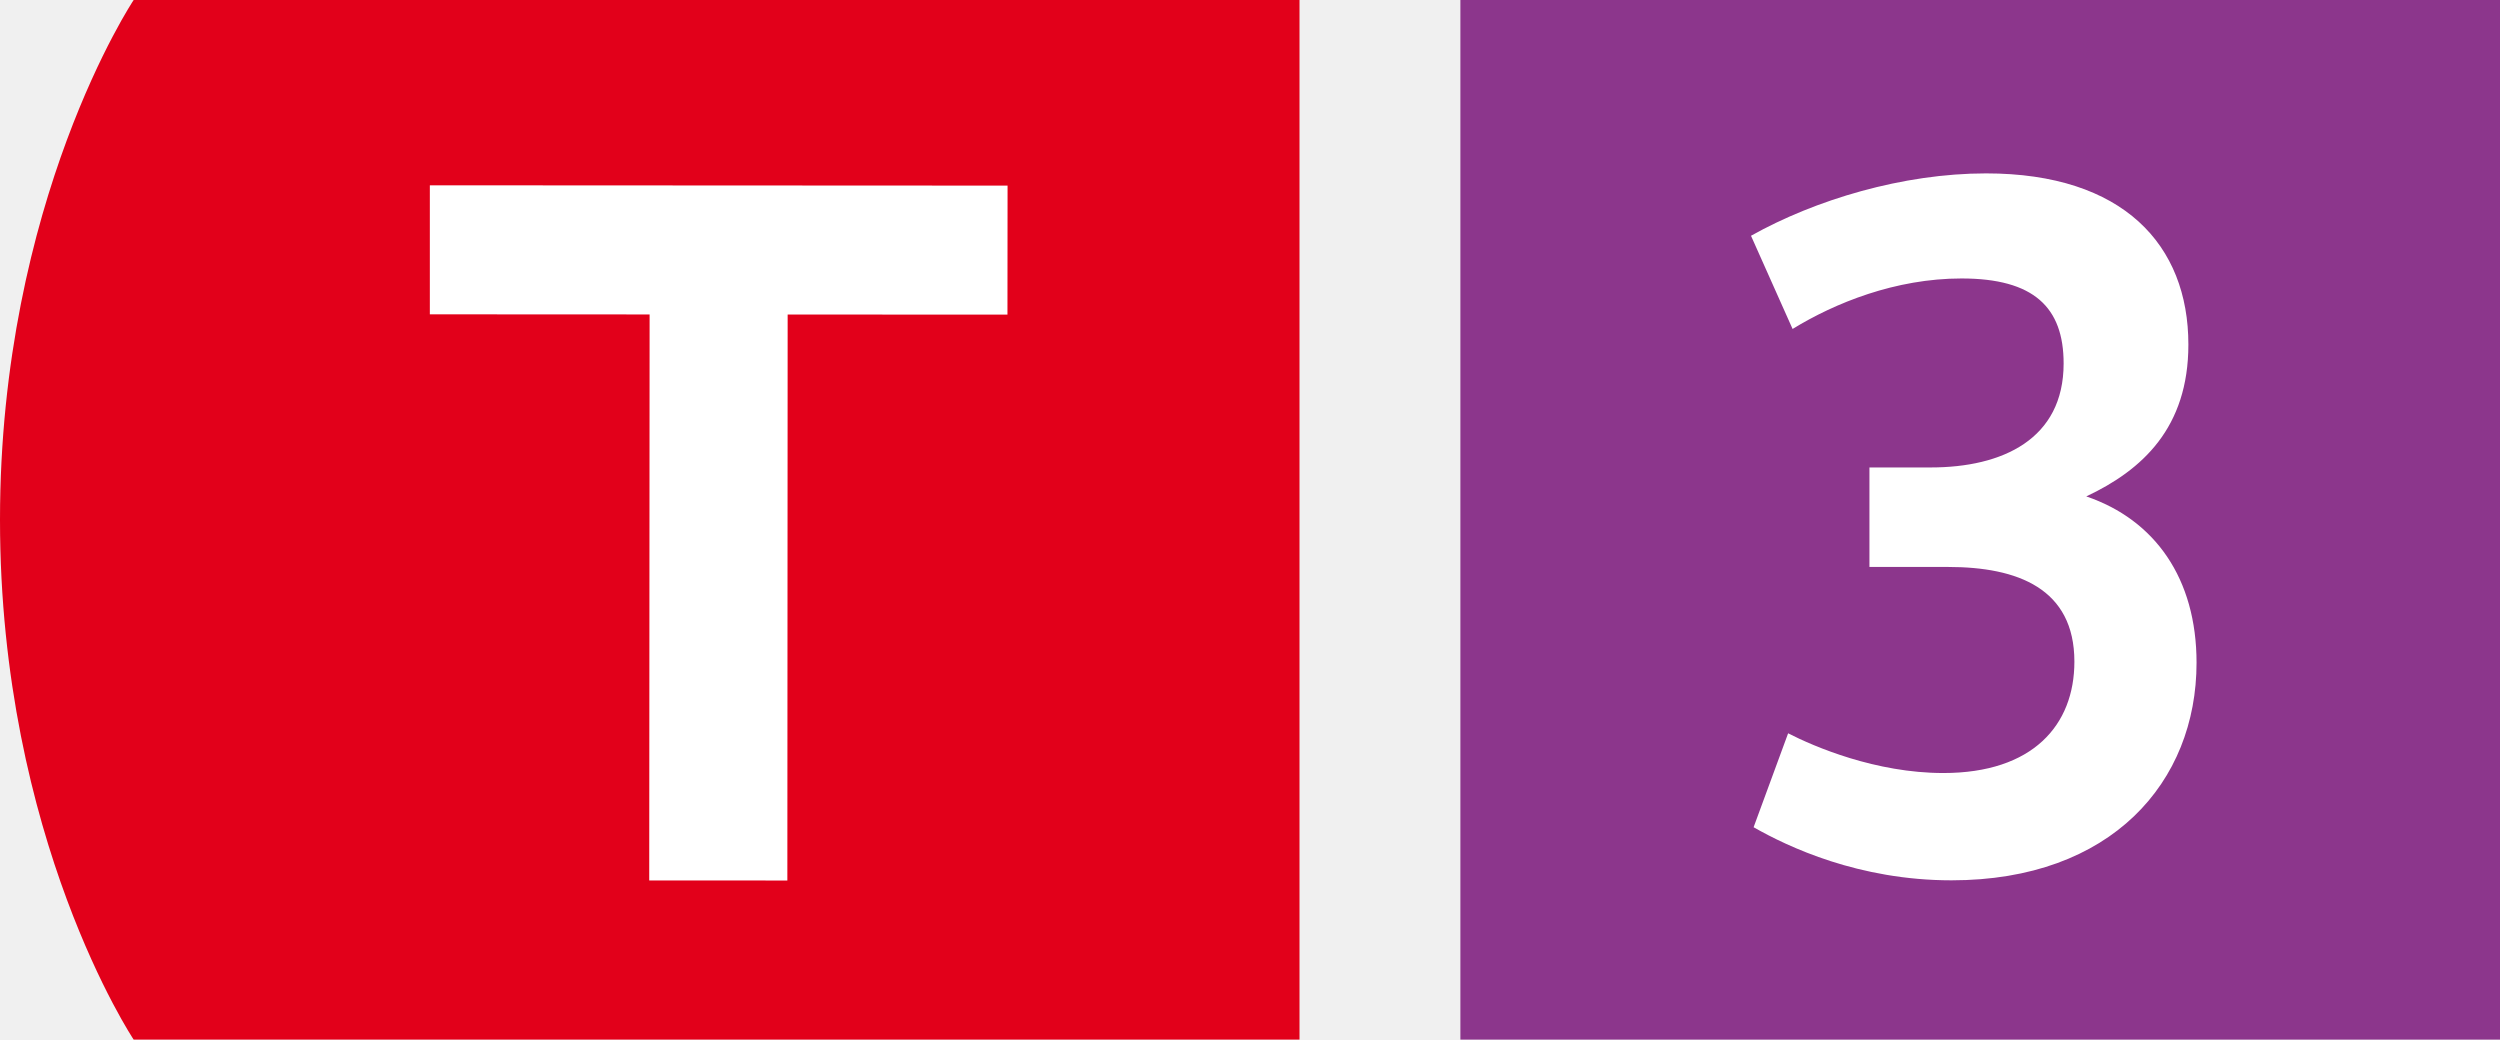
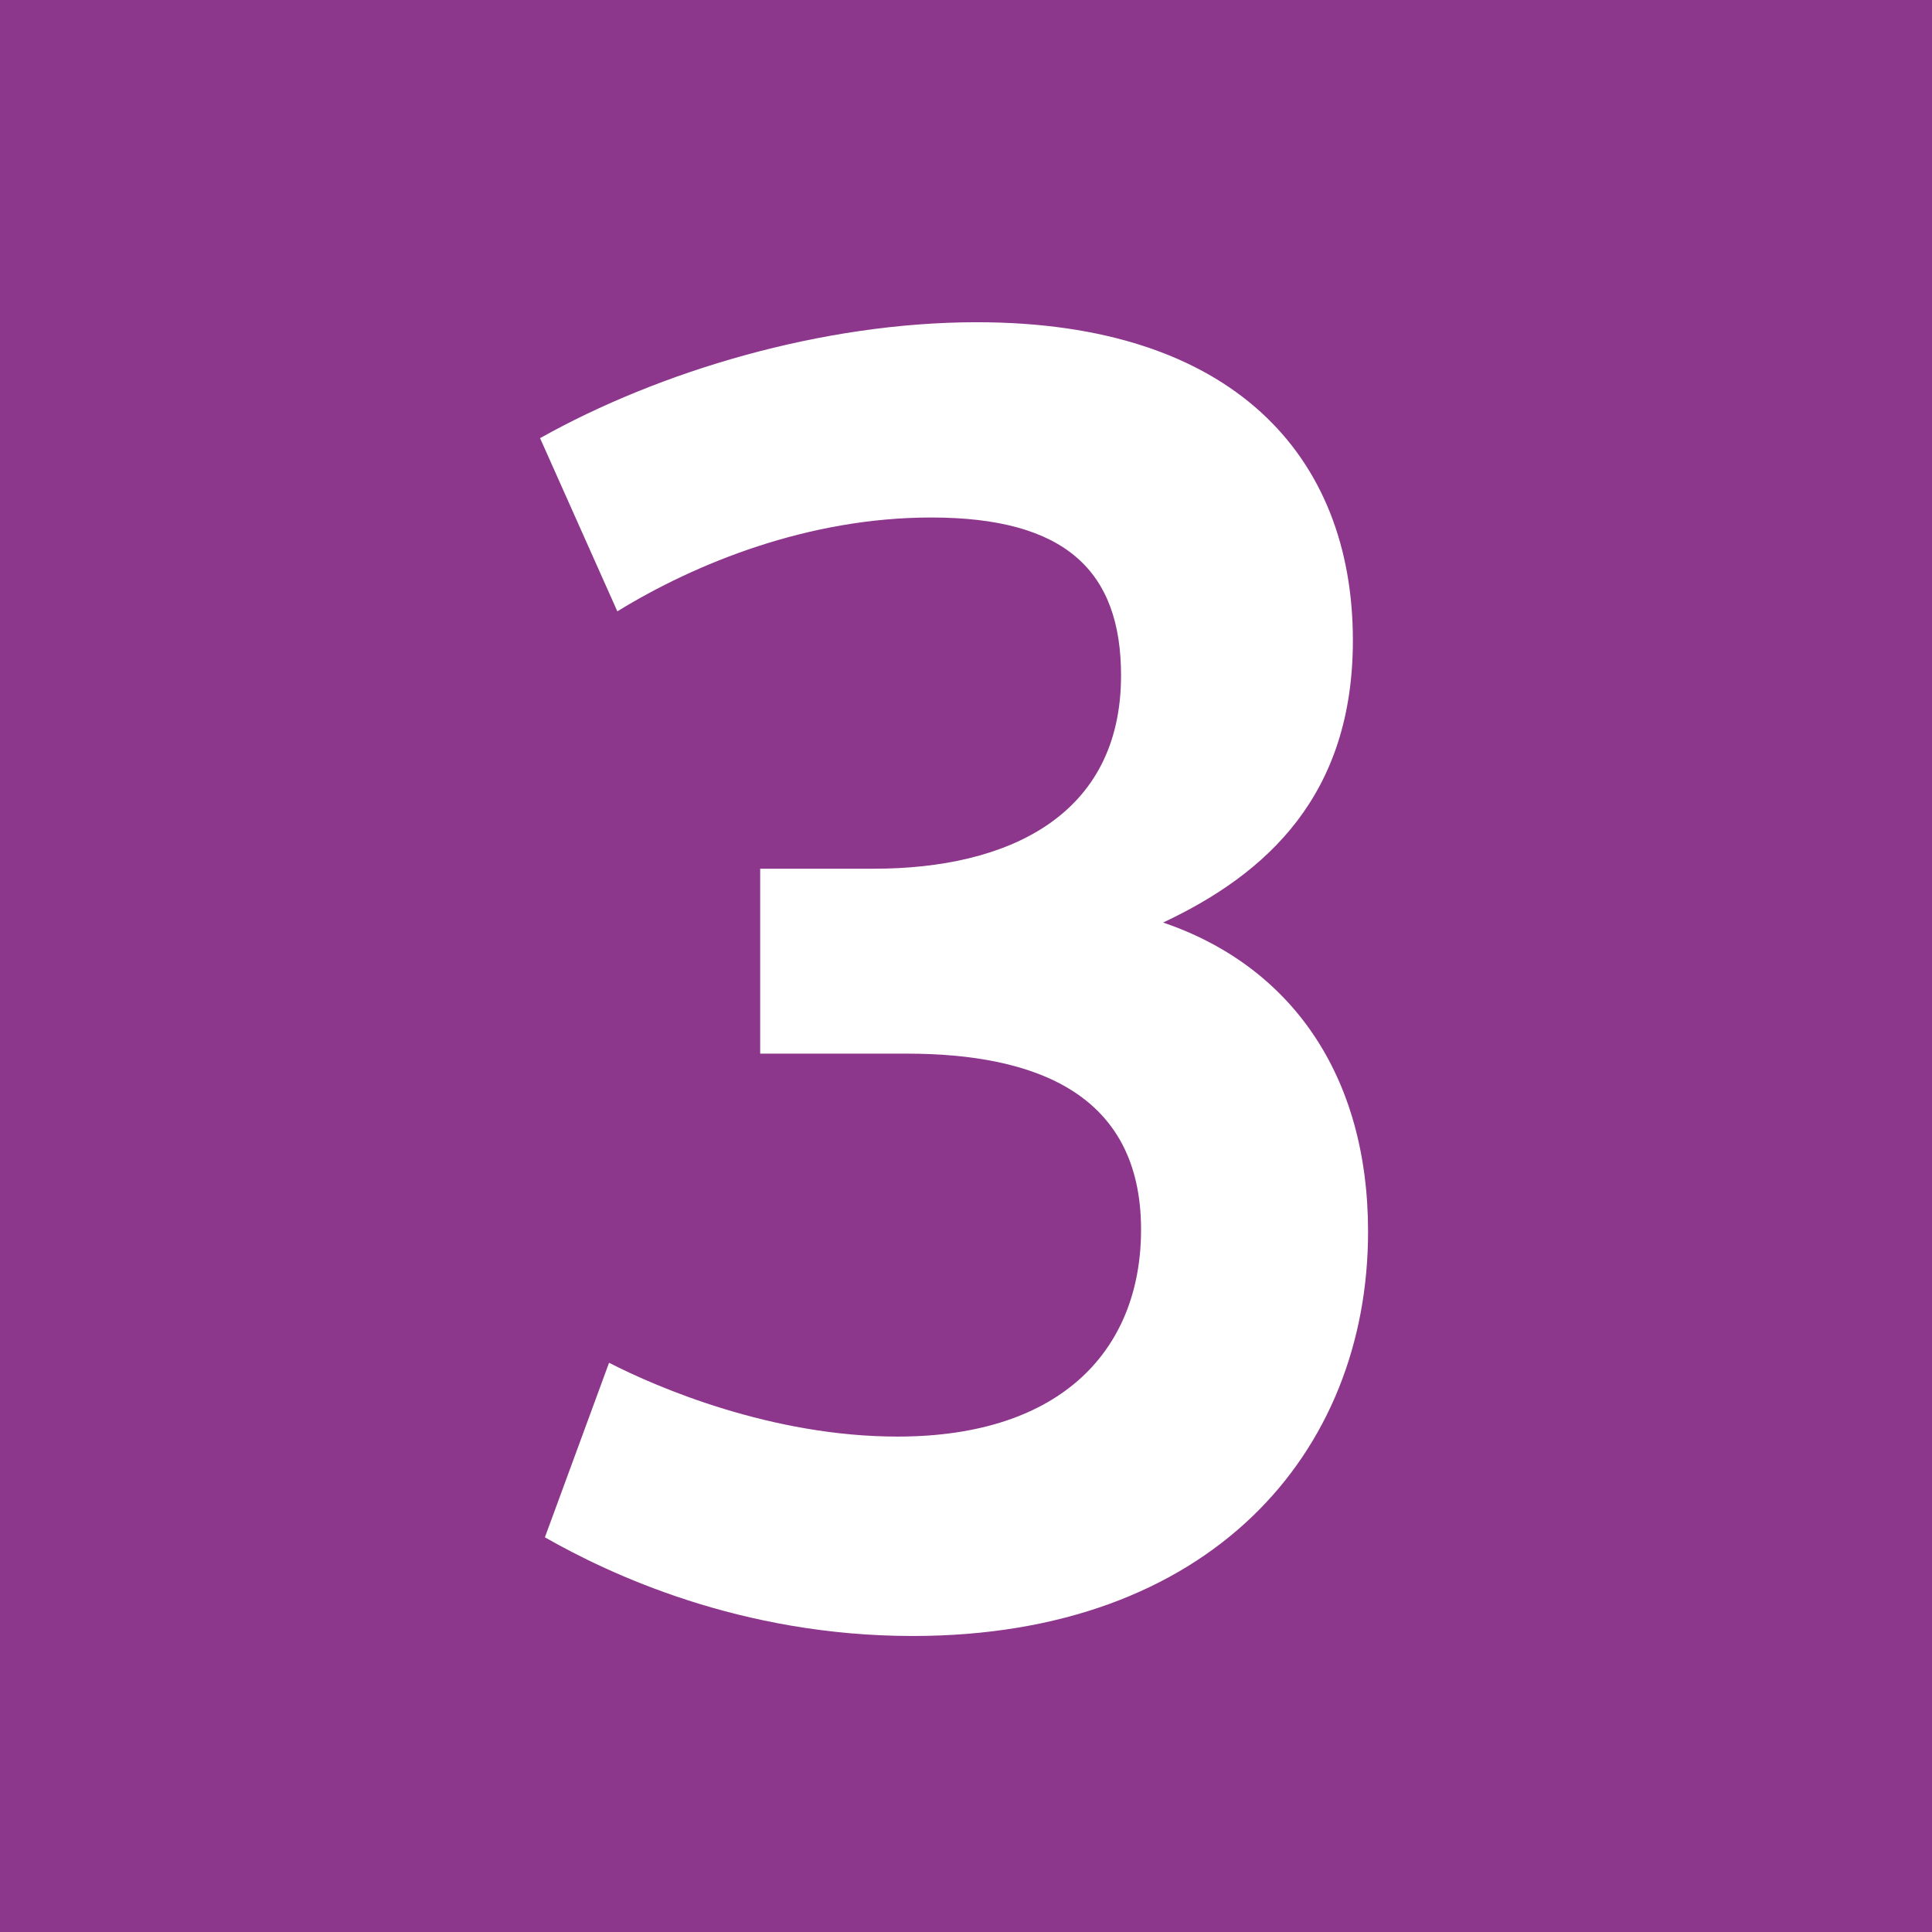
- <svg xmlns="http://www.w3.org/2000/svg" viewBox="0 0 67.333 28" data-ligne-id="T3">
+ <svg xmlns="http://www.w3.org/2000/svg" viewBox="39.333 0 28 28" data-ligne-id="T3">
  <g>
-     <g>
-       <path fill="rgb(226,0,26)" d="M35,0H3.6S0,5.4,0,14s3.6,14,3.6,14h31.4" />
-       <path fill="#FFFFFF" d="M17.496 8.469l-5.919-.003v-3.475l15.56.008-.003 3.475-5.92-.003-.008 15.244-3.72-.002z" />
-     </g>
    <g>
      <path fill="#8C368C" d="M39.333 0h28v28h-28z" />
      <path fill="#FFFFFF" d="M47.23 22.28C48.16 22.81 50.06 23.71 52.56 23.71C56.87 23.71 59.16 21.06 59.16 17.85C59.16 15.58 58.04 14 56.19 13.37C57.70 12.66 58.94 11.52 58.94 9.28C58.94 6.60 57.19 4.67 53.49 4.67C51.25 4.67 48.89 5.38 47.16 6.35L48.28 8.86C49.42 8.16 51.05 7.50 52.83 7.50C54.78 7.50 55.58 8.28 55.58 9.79C55.58 11.83 53.93 12.59 52.00 12.59L50.35 12.59L50.35 15.27L52.47 15.27C54.34 15.27 55.87 15.85 55.87 17.82C55.87 19.53 54.75 20.82 52.34 20.82C50.52 20.82 48.86 20.11 48.16 19.75Z" />
    </g>
  </g>
</svg>
